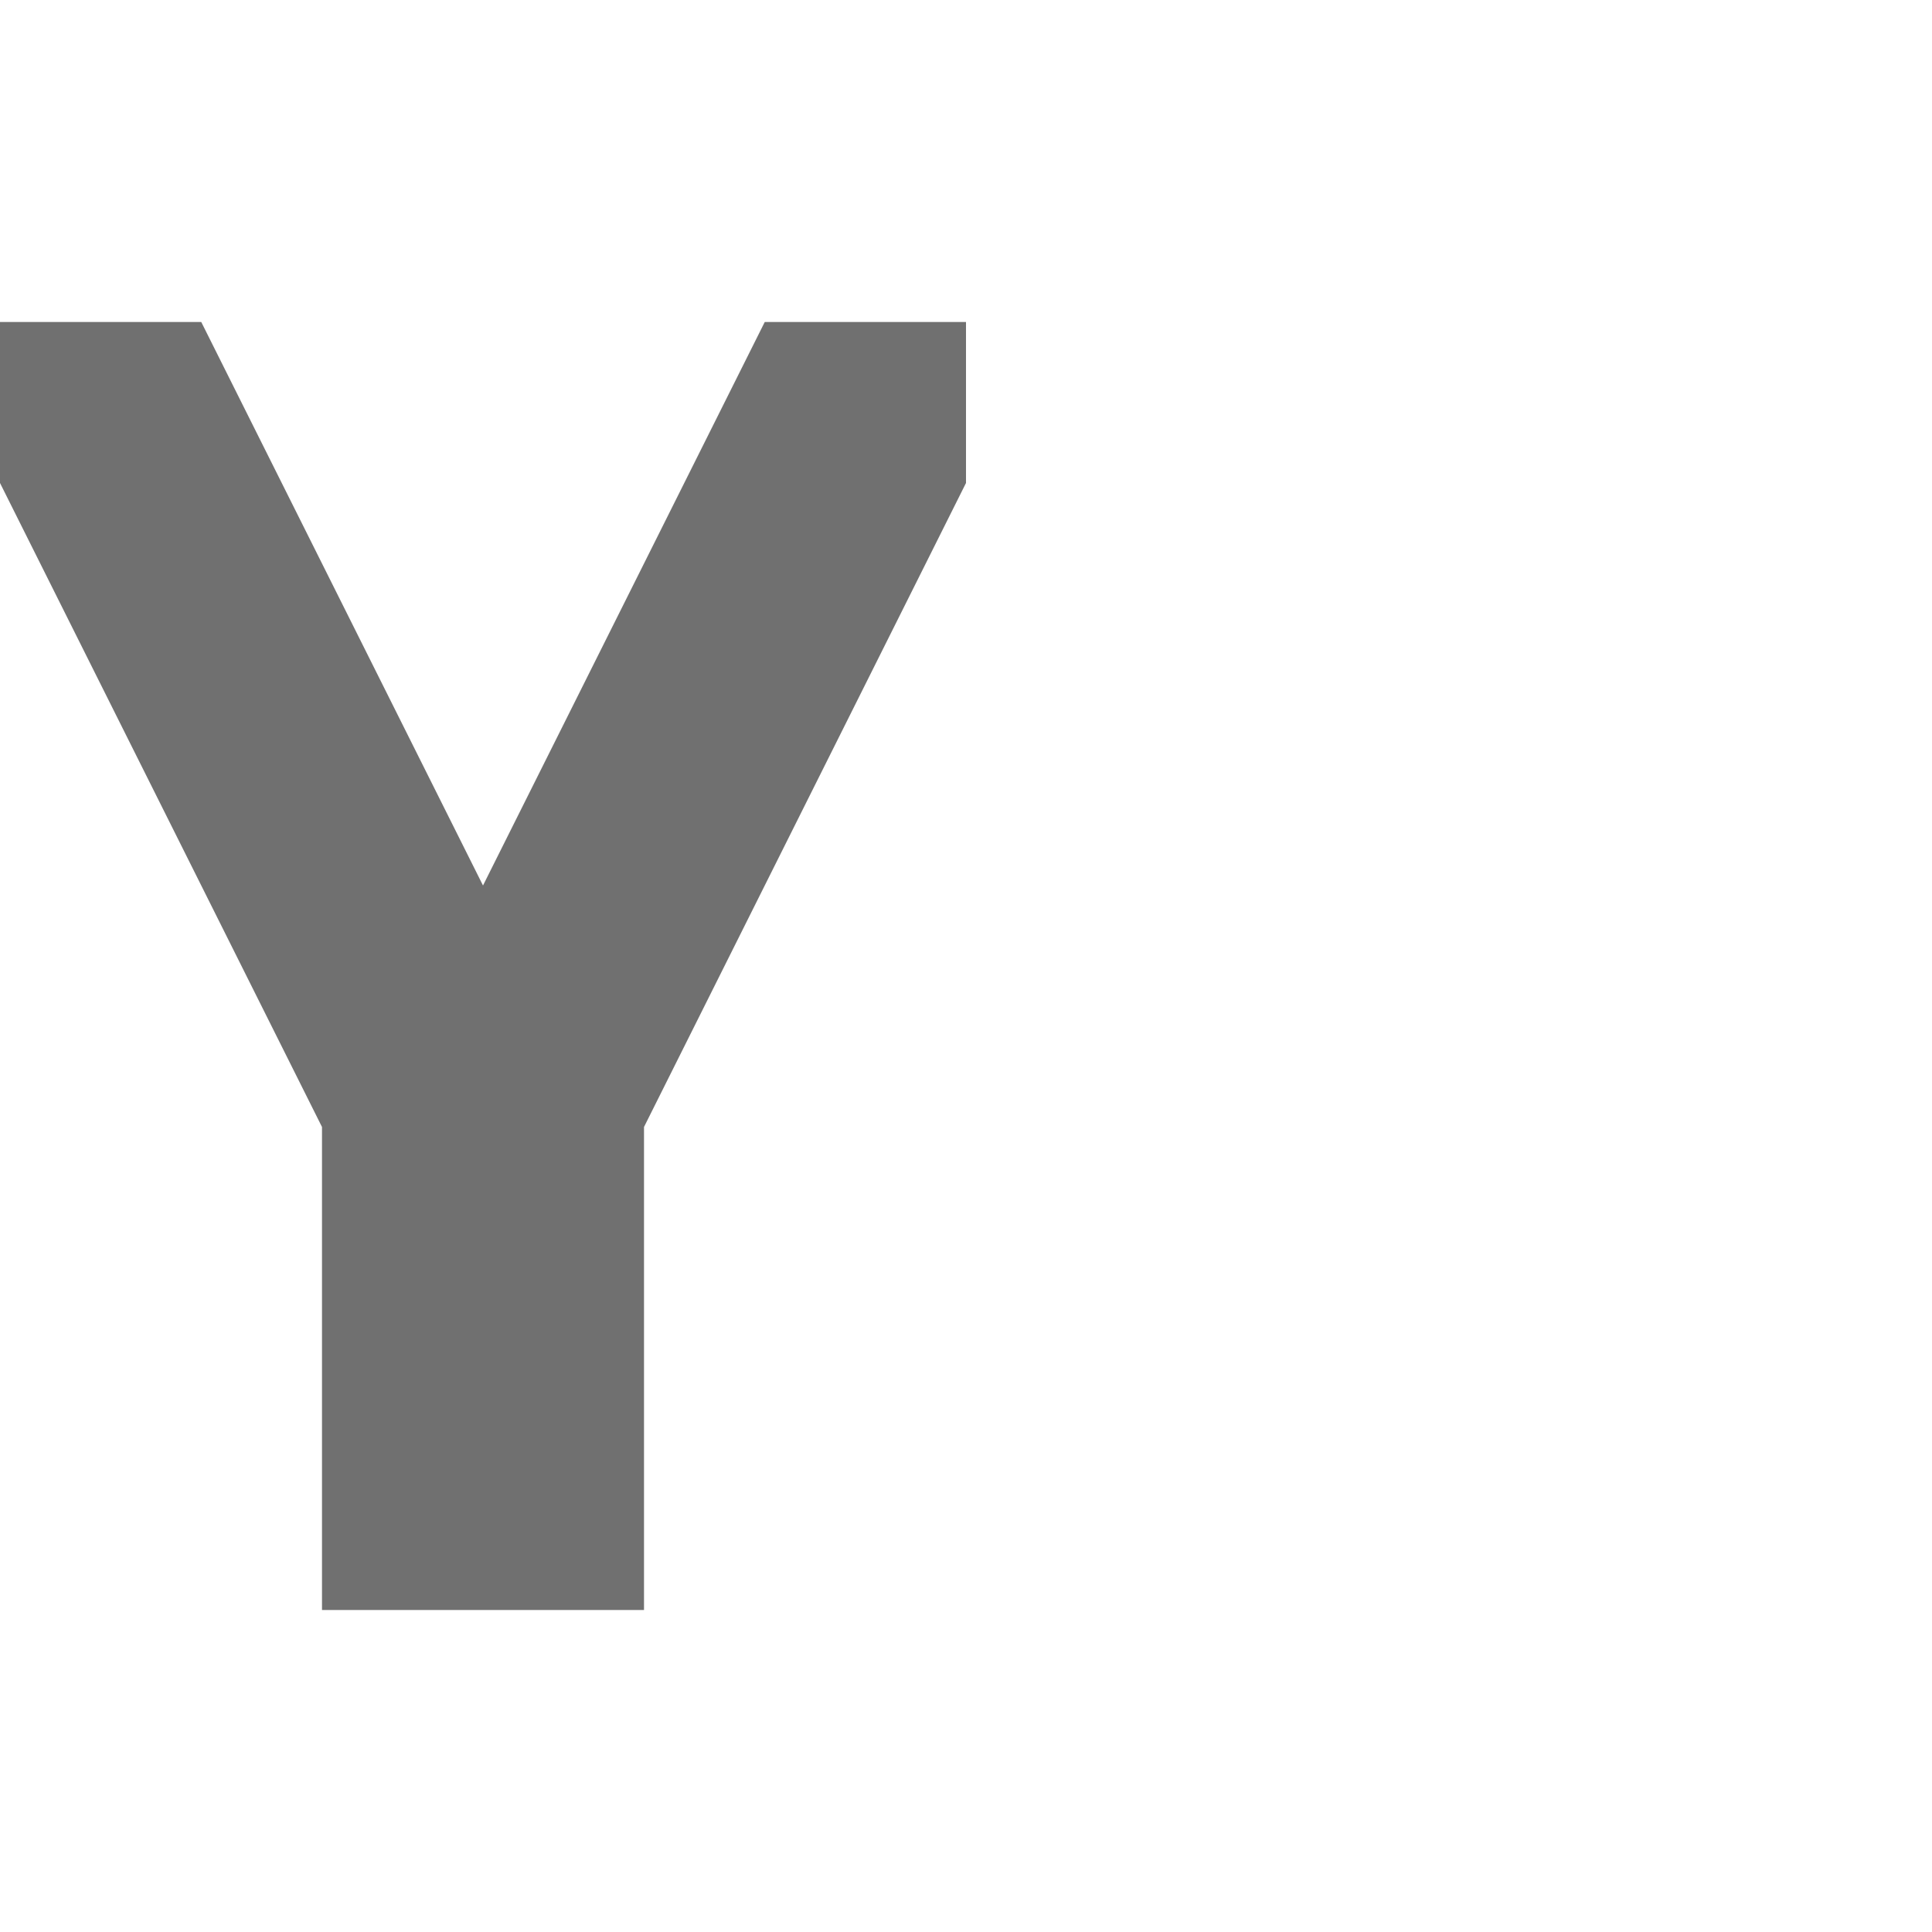
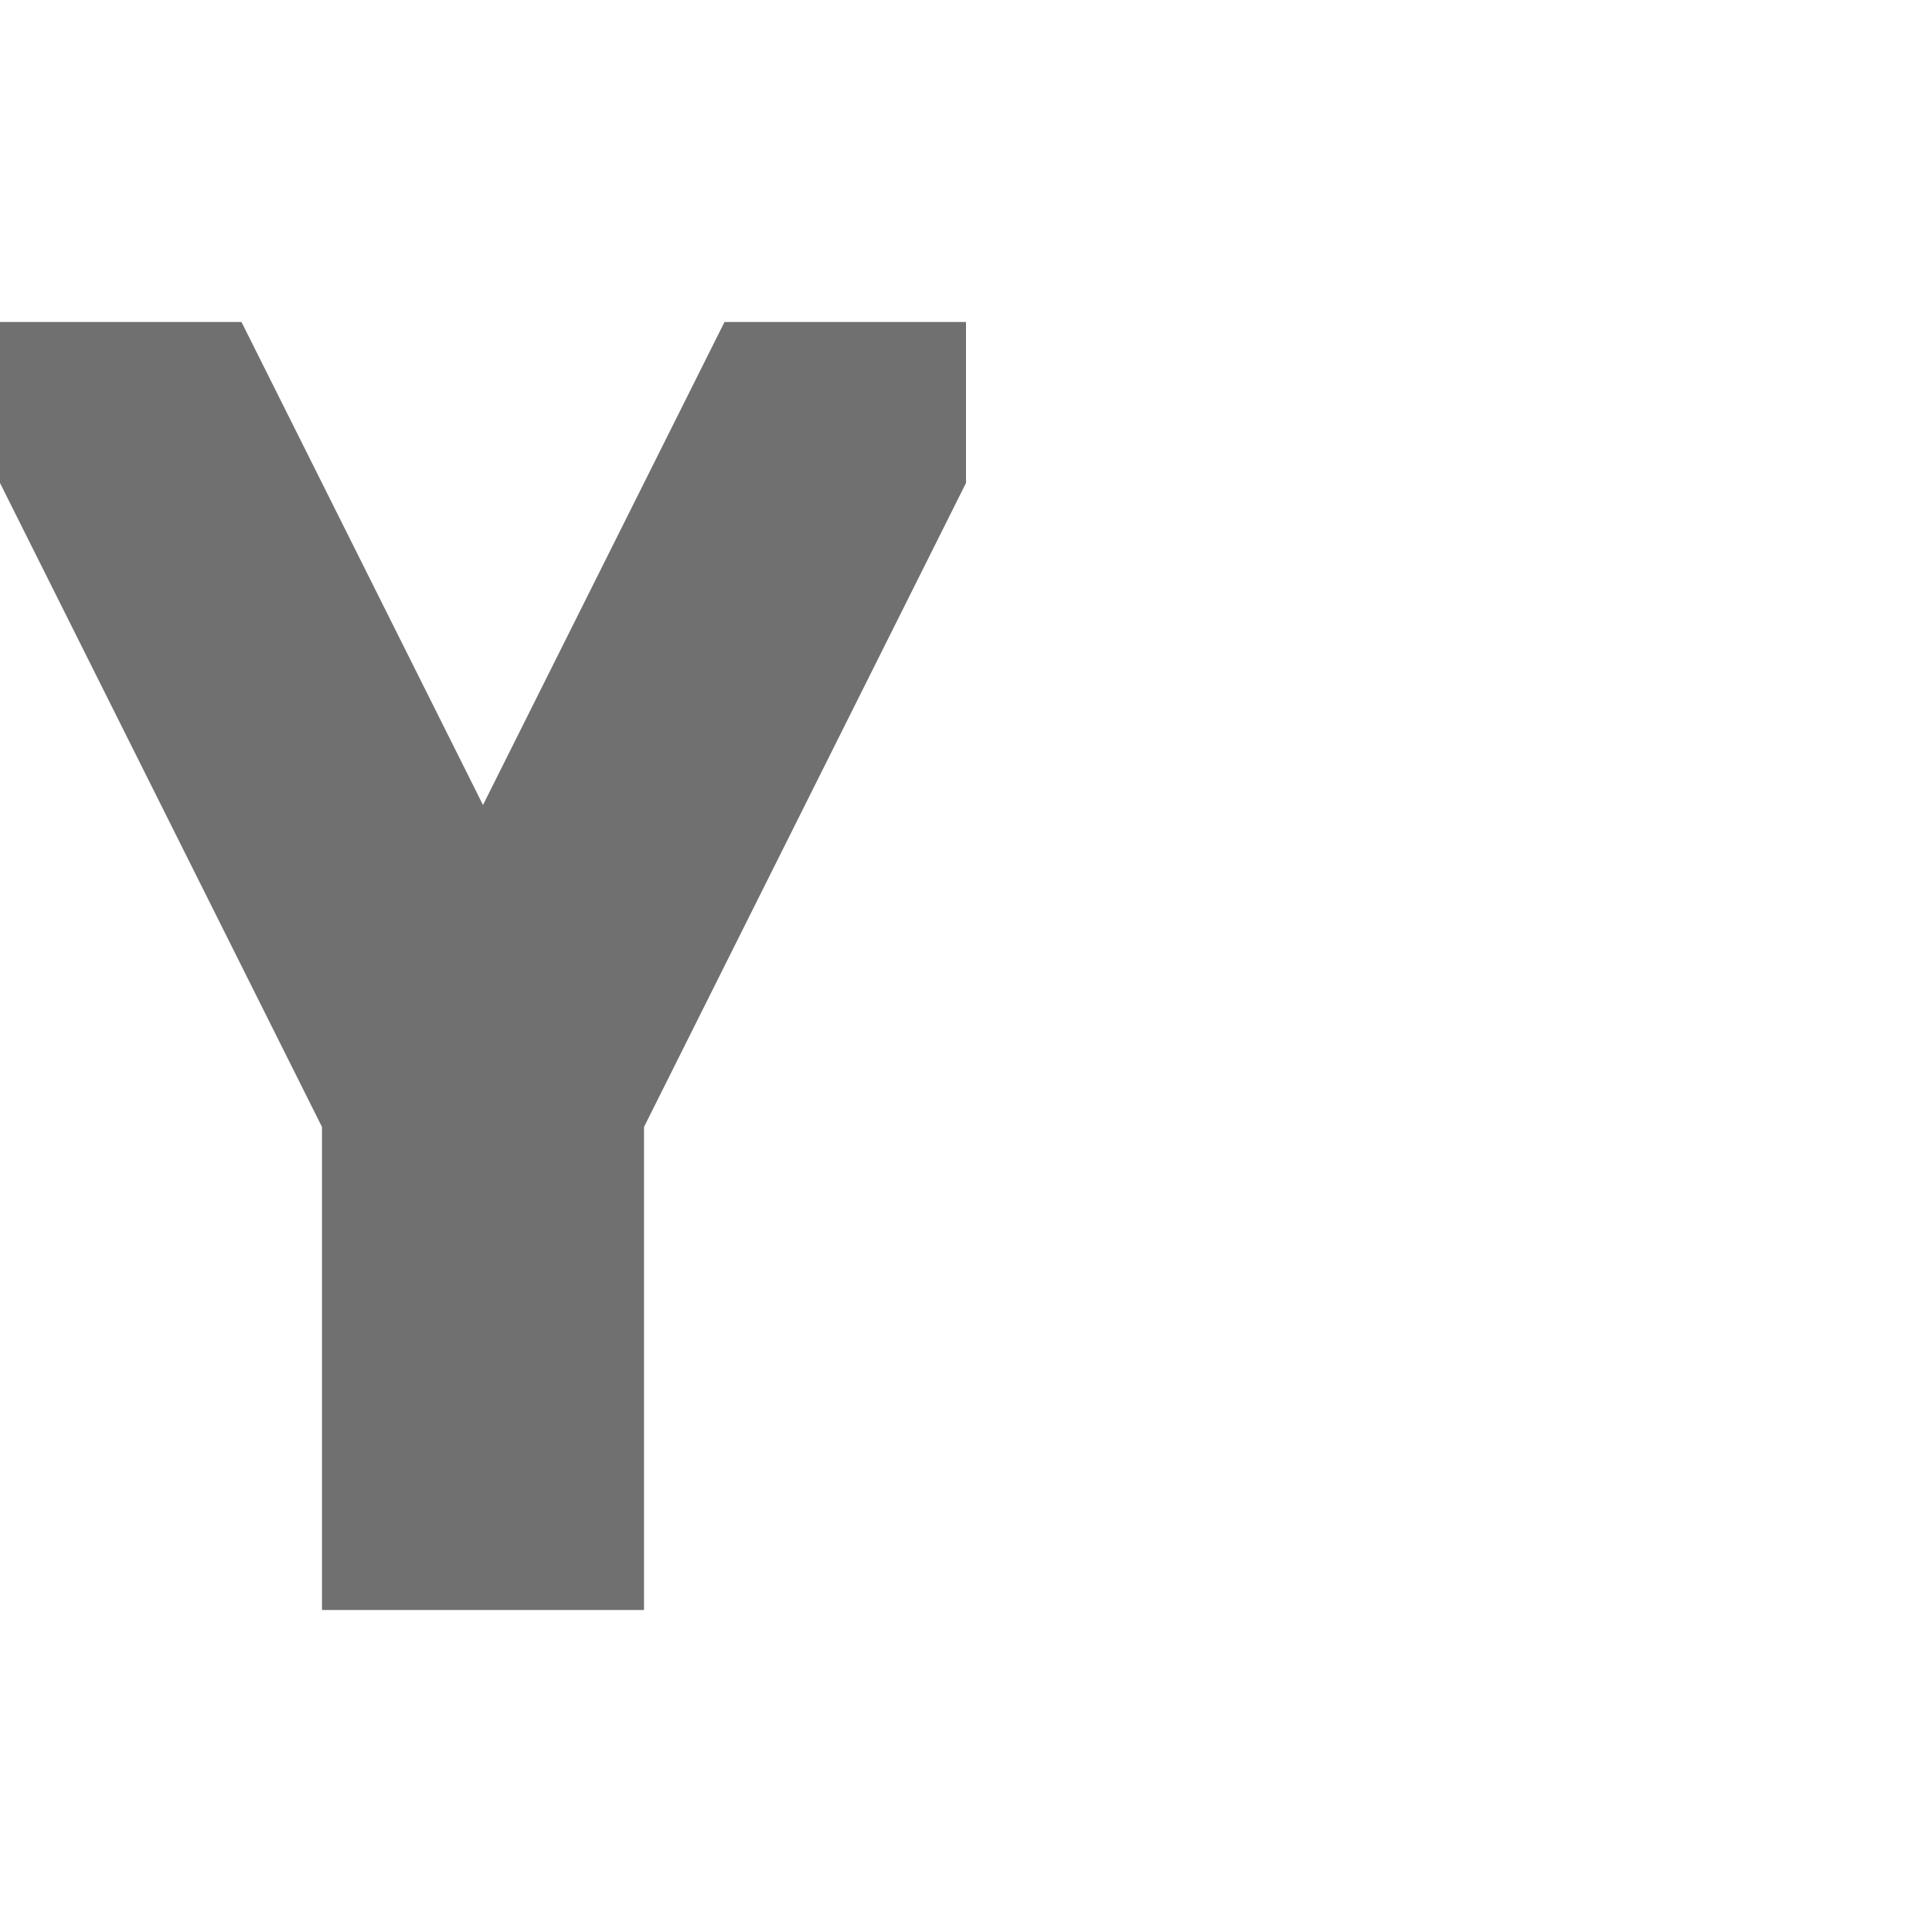
<svg xmlns="http://www.w3.org/2000/svg" width="1200" height="1200" viewBox="0 0 1200 1200" version="1.1" id="svg1" xml:space="preserve">
  <defs id="defs1" />
  <g id="layer1">
-     <path style="fill:#000000;fill-opacity:0.56;fill-rule:evenodd;stroke:none;stroke-width:1px;stroke-linecap:butt;stroke-linejoin:miter;stroke-opacity:1" d="M 200,700 0,300 V 200 H 125 L 300,550 475,200 H 600 V 300 L 400,700 v 300 H 200 Z" id="path9195" />
+     <path style="fill:#000000;fill-opacity:0.56;fill-rule:evenodd;stroke:none;stroke-width:1px;stroke-linecap:butt;stroke-linejoin:miter;stroke-opacity:1" d="M 200,700 0,300 V 200 H 150 L 300,500 450,200 H 600 V 300 L 400,700 v 300 H 200 Z" id="path9195" />
  </g>
</svg>
